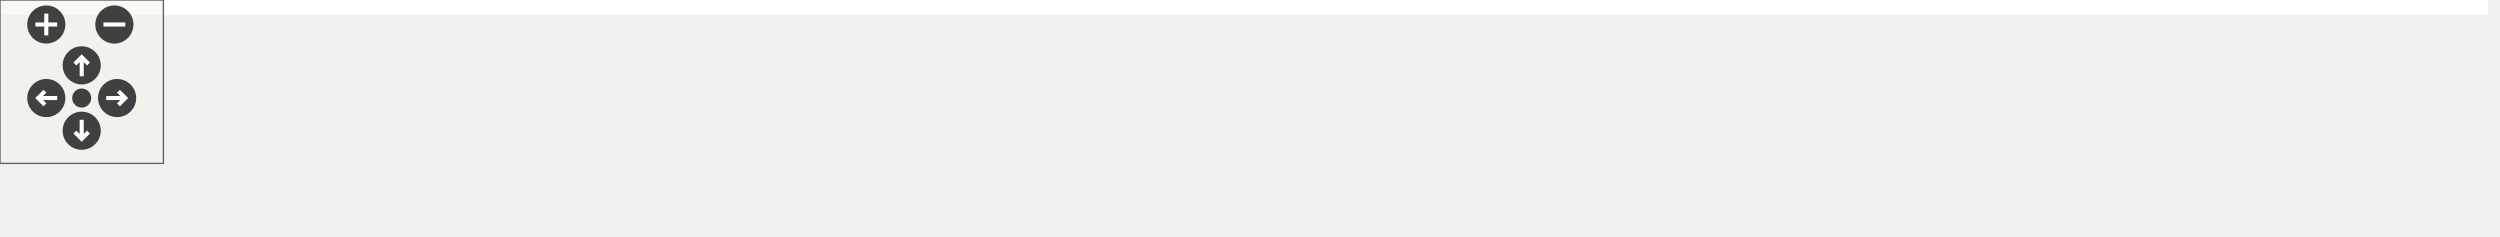
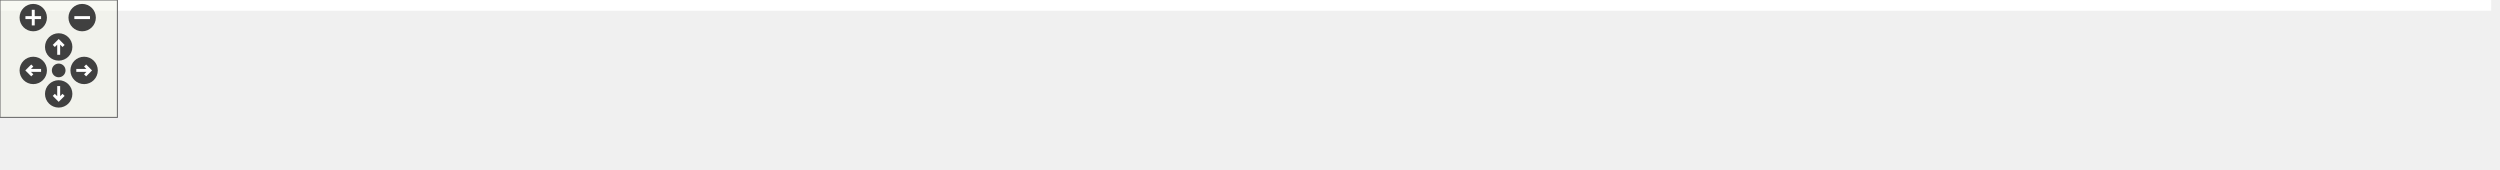
<svg xmlns="http://www.w3.org/2000/svg" xmlns:xlink="http://www.w3.org/1999/xlink" id="main" version="1.1" xml:space="preserve">
  <defs>
    <circle id="rim" cx="0" cy="0" r="7" />
    <circle id="rim2" cx="0" cy="0" r="3.5" />
    <g id="zoomPlus">
      <use xlink:href="#rim" fill="#404040">
        <set attributeName="fill" to="#808080" begin="zoomplus.mouseover" end="zoomplus.mouseout" />
      </use>
      <path d="M-4,0h8M0,-4v8" fill="none" stroke="white" stroke-width="1.5" pointer-events="none" />
    </g>
    <g id="zoomMin">
      <use xlink:href="#rim" fill="#404040">
        <set attributeName="fill" to="#808080" begin="zoomminus.mouseover" end="zoomminus.mouseout" />
      </use>
      <path d="M-4,0h8" fill="none" stroke="white" stroke-width="1.5" pointer-events="none" />
    </g>
    <g id="dirArrow">
      <path fill="none" stroke="white" stroke-width="1.5" d="M0,-3.0v7 M-2.5,-0.5L0,-3.0L2.5,-0.5" />
    </g>
    <g id="resetDef">
      <use xlink:href="#rim2" fill="#404040">
        <set attributeName="fill" to="#808080" begin="reset.mouseover" end="reset.mouseout" />
      </use>
    </g>
  </defs>
  <svg id="graph" class="graph">
    <g id="viewport">
-       <polygon fill="white" stroke="white" points="-4,5 -4,-26 913,-26 913,5 -4,5" />
+       <polygon fill="white" stroke="white" points="-4,5 -4,-26 1273,-26 1273,5 -4,5" />
      <g id="node1" class="node">
        <polygon fill="#bfbfbf" stroke="black" points="0,-0.5 0,-21.5 260,-21.5 260,-0.5 0,-0.5" />
        <text text-anchor="middle" x="130" y="-8.5" font-family="Helvetica,sans-Serif" font-size="10.00">GeneticAlgorithm.LoggingOperators.BestLogger.getBest</text>
      </g>
      <g id="node3" class="node">
        <a xlink:href="classGeneticAlgorithm_1_1LoggingOperators_1_1BestLogger.html#a48148abde69ffc26637ce171f2df5fdf" target="_top" xlink:title="Add a new individual to the log if it is different to the best logged so far.">
          <polygon fill="white" stroke="black" points="296,-0.5 296,-21.5 574,-21.5 574,-0.5 296,-0.5" />
          <text text-anchor="middle" x="435" y="-8.5" font-family="Helvetica,sans-Serif" font-size="10.00">GeneticAlgorithm.LoggingOperators.BestLogger.logCallback</text>
        </a>
      </g>
      <g id="edge2" class="edge">
        <path fill="none" stroke="midnightblue" d="M270.242,-11C278.794,-11 287.398,-11 295.945,-11" />
        <polygon fill="midnightblue" stroke="midnightblue" points="270.232,-7.5 260.232,-11 270.232,-14.5 270.232,-7.5" />
      </g>
      <g id="node5" class="node">
-         <a xlink:href="classGeneticAlgorithm_1_1PlottingOperators_1_1PlotBestLogger.html#a807c5149701af9902950ad037b6632bc" target="_top" xlink:title="GeneticAlgorithm.PlottingOperators.PlotBestLogger.plotCallback">
+         <a xlink:href="classGeneticAlgorithm_1_1PlottingOperators_1_1PlotBestLogger.html#aa99b2cd0a1a433979b0d5945fe6aec7b" target="_top" xlink:title="Logs the best found so far using it's parent callback, and then plots the historic progression of the...">
          <polygon fill="white" stroke="black" points="610.5,-0.5 610.5,-21.5 907.5,-21.5 907.5,-0.5 610.5,-0.5" />
          <text text-anchor="middle" x="759" y="-8.5" font-family="Helvetica,sans-Serif" font-size="10.00">GeneticAlgorithm.PlottingOperators.PlotBestLogger.plotCallback</text>
        </a>
      </g>
      <g id="edge4" class="edge">
        <path fill="none" stroke="midnightblue" d="M584.377,-11C592.997,-11 601.665,-11 610.283,-11" />
        <polygon fill="midnightblue" stroke="midnightblue" points="584.286,-7.5 574.285,-11 584.285,-14.5 584.286,-7.5" />
+       </g>
+       <g id="node7" class="node">
+         <a xlink:href="classGeneticAlgorithm_1_1GraphLibrary_1_1BestPathPlotLogger.html#ab2b0061b5c63dcd88ca30d94282e88ab" target="_top" xlink:title="(self, population):">
+           <polygon fill="white" stroke="black" points="944.5,-0.5 944.5,-21.5 1267.5,-21.5 1267.5,-0.5 944.5,-0.5" />
+           <text text-anchor="middle" x="1106" y="-8.5" font-family="Helvetica,sans-Serif" font-size="10.00">GeneticAlgorithm.GraphLibrary.BestPathPlotLogger.plotGraphCallback</text>
+         </a>
+       </g>
+       <g id="edge6" class="edge">
+         <path fill="none" stroke="midnightblue" d="M917.947,-11C926.726,-11 935.555,-11 944.344,-11" />
+         <polygon fill="midnightblue" stroke="midnightblue" points="917.669,-7.5 907.669,-11 917.669,-14.5 917.669,-7.5" />
      </g>
    </g>
  </svg>
  <g id="navigator" transform="translate(0 0)" fill="#404254">
    <rect fill="#f2f5e9" fill-opacity="0.5" stroke="#606060" stroke-width=".5" x="0" y="0" width="60" height="60" />
    <use id="zoomplus" xlink:href="#zoomPlus" x="17" y="9" />
    <use id="zoomminus" xlink:href="#zoomMin" x="42" y="9" />
    <use id="reset" xlink:href="#resetDef" x="30" y="36" />
    <g id="arrowUp" xlink:href="#dirArrow" transform="translate(30 24)">
      <use xlink:href="#rim" fill="#404040">
        <set attributeName="fill" to="#808080" begin="arrowUp.mouseover" end="arrowUp.mouseout" />
      </use>
      <path fill="none" stroke="white" stroke-width="1.5" d="M0,-3.0v7 M-2.5,-0.5L0,-3.0L2.5,-0.5" />
    </g>
    <g id="arrowRight" xlink:href="#dirArrow" transform="rotate(90) translate(36 -43)">
      <use xlink:href="#rim" fill="#404040">
        <set attributeName="fill" to="#808080" begin="arrowRight.mouseover" end="arrowRight.mouseout" />
      </use>
      <path fill="none" stroke="white" stroke-width="1.5" d="M0,-3.0v7 M-2.5,-0.5L0,-3.0L2.5,-0.5" />
    </g>
    <g id="arrowDown" xlink:href="#dirArrow" transform="rotate(180) translate(-30 -48)">
      <use xlink:href="#rim" fill="#404040">
        <set attributeName="fill" to="#808080" begin="arrowDown.mouseover" end="arrowDown.mouseout" />
      </use>
      <path fill="none" stroke="white" stroke-width="1.5" d="M0,-3.0v7 M-2.5,-0.5L0,-3.0L2.5,-0.5" />
    </g>
    <g id="arrowLeft" xlink:href="#dirArrow" transform="rotate(270) translate(-36 17)">
      <use xlink:href="#rim" fill="#404040">
        <set attributeName="fill" to="#808080" begin="arrowLeft.mouseover" end="arrowLeft.mouseout" />
      </use>
      <path fill="none" stroke="white" stroke-width="1.5" d="M0,-3.0v7 M-2.5,-0.5L0,-3.0L2.5,-0.5" />
    </g>
  </g>
</svg>
